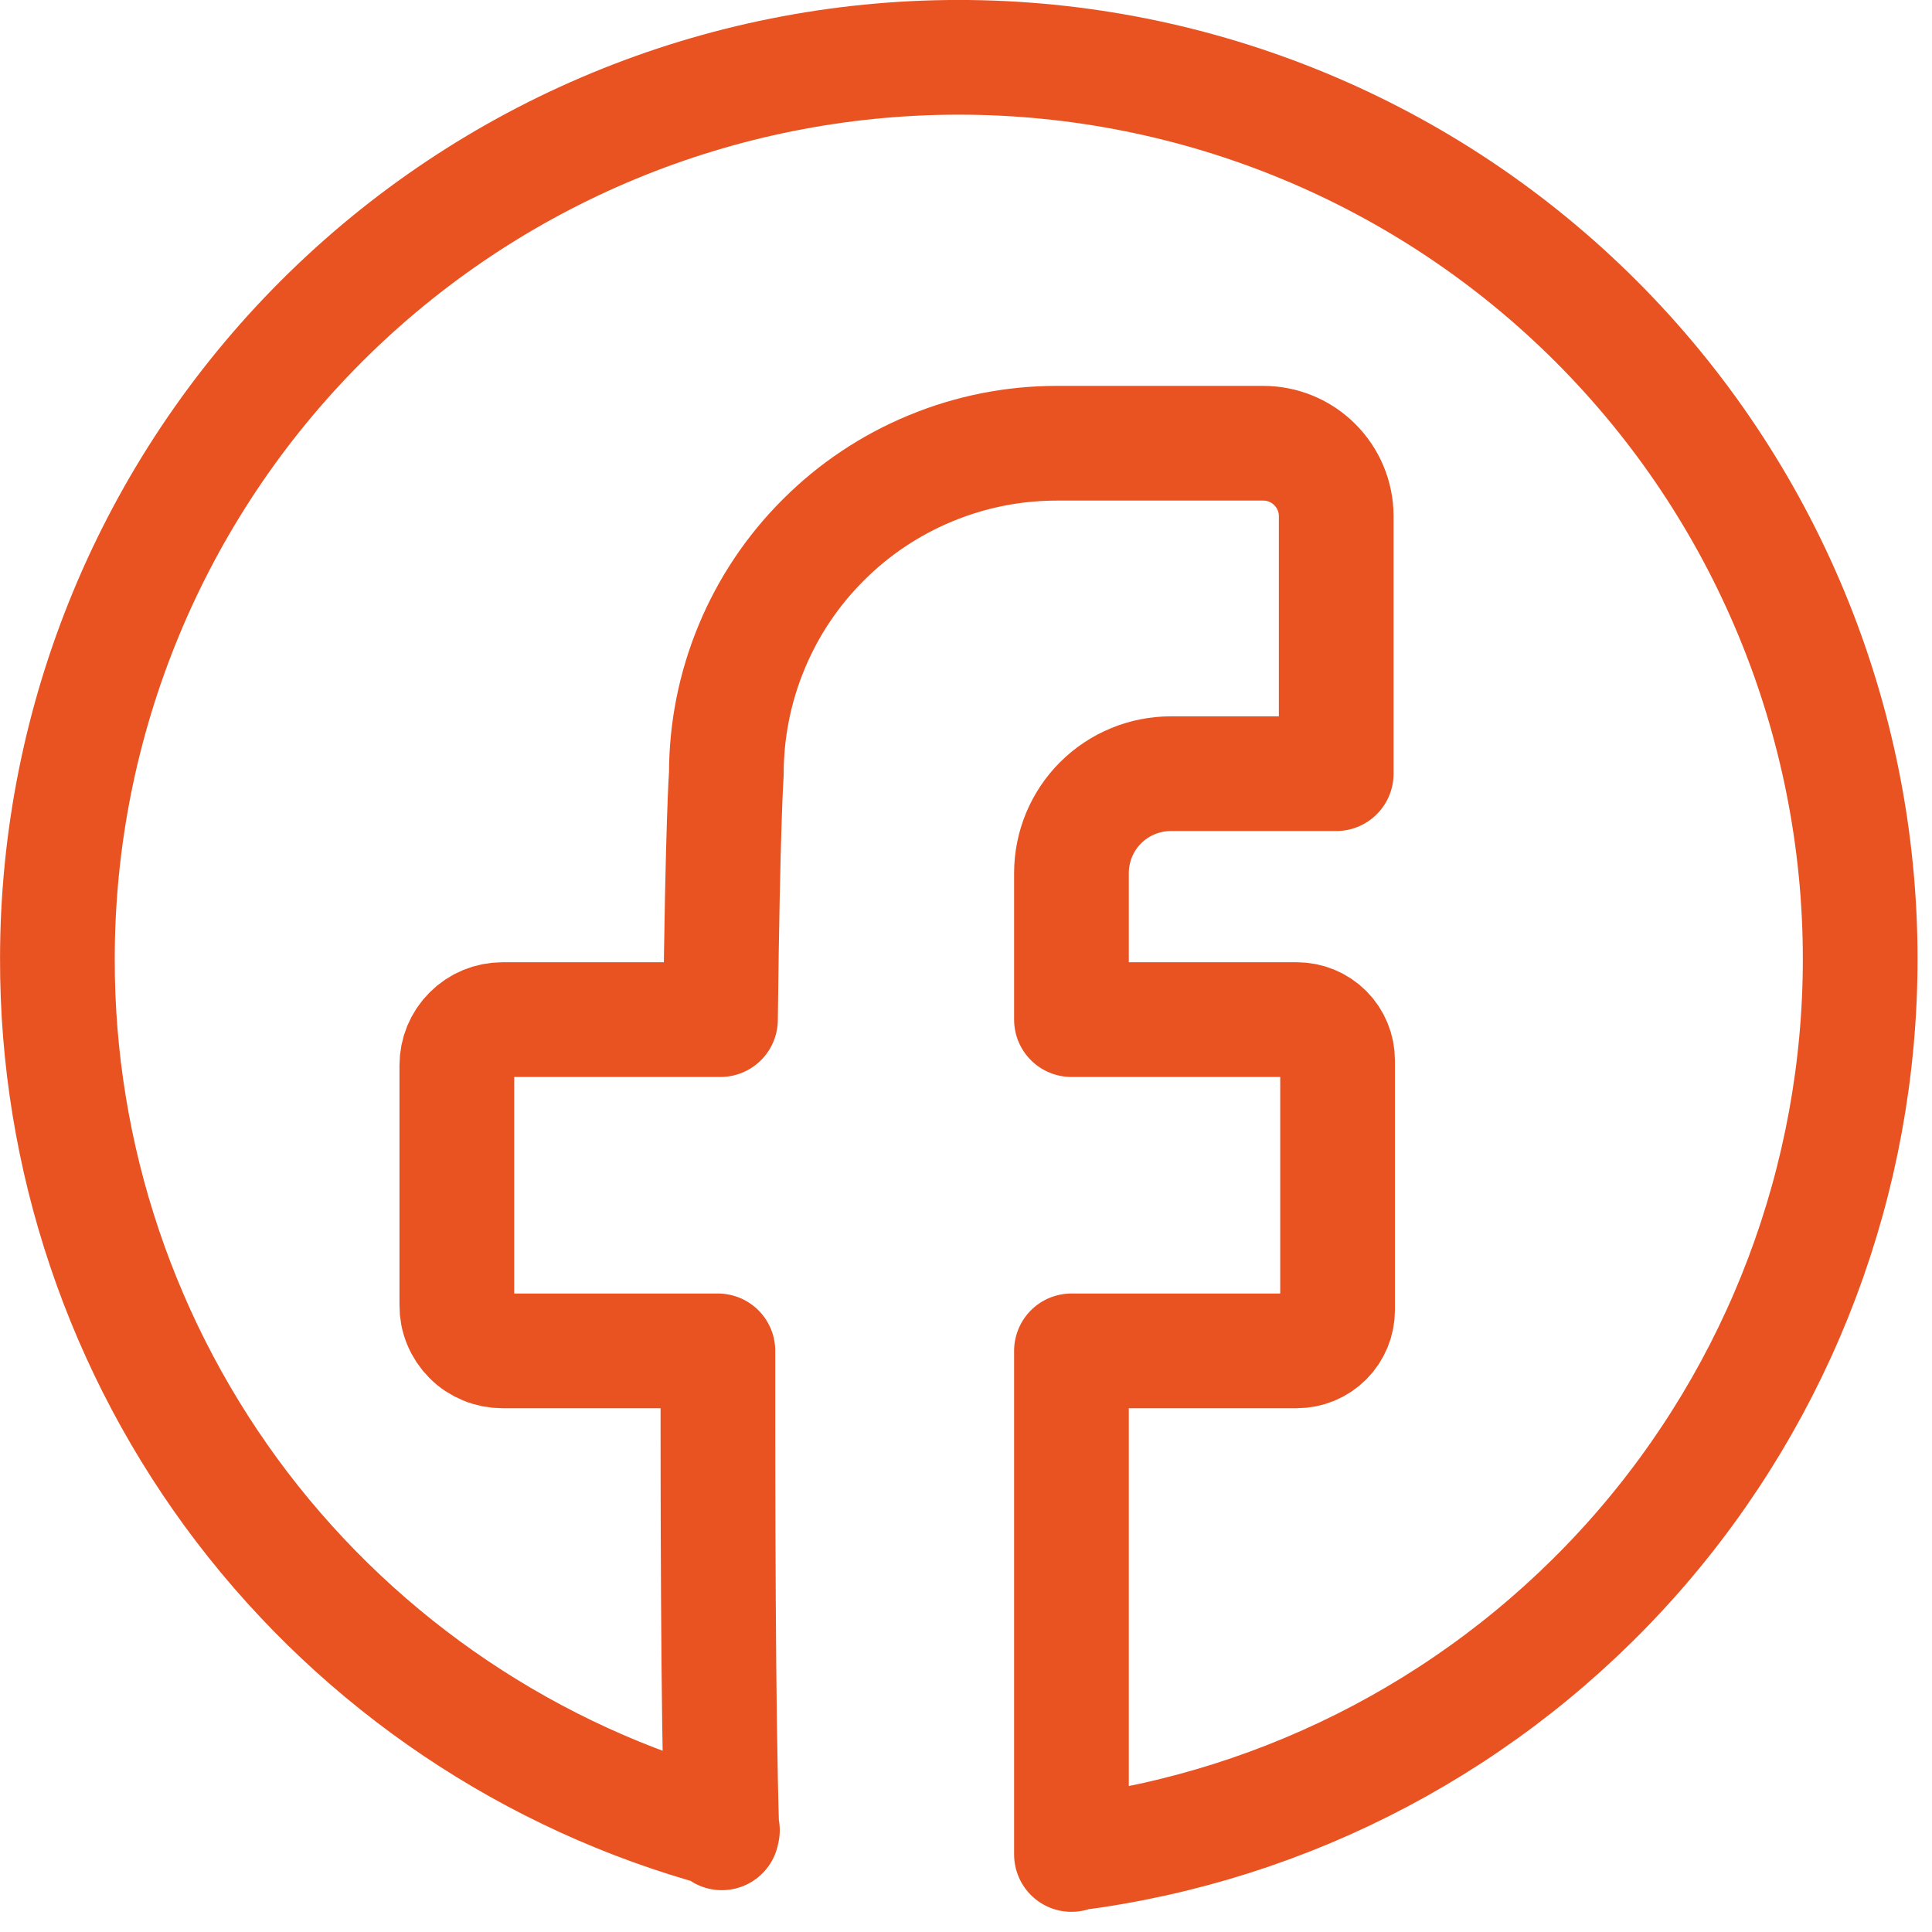
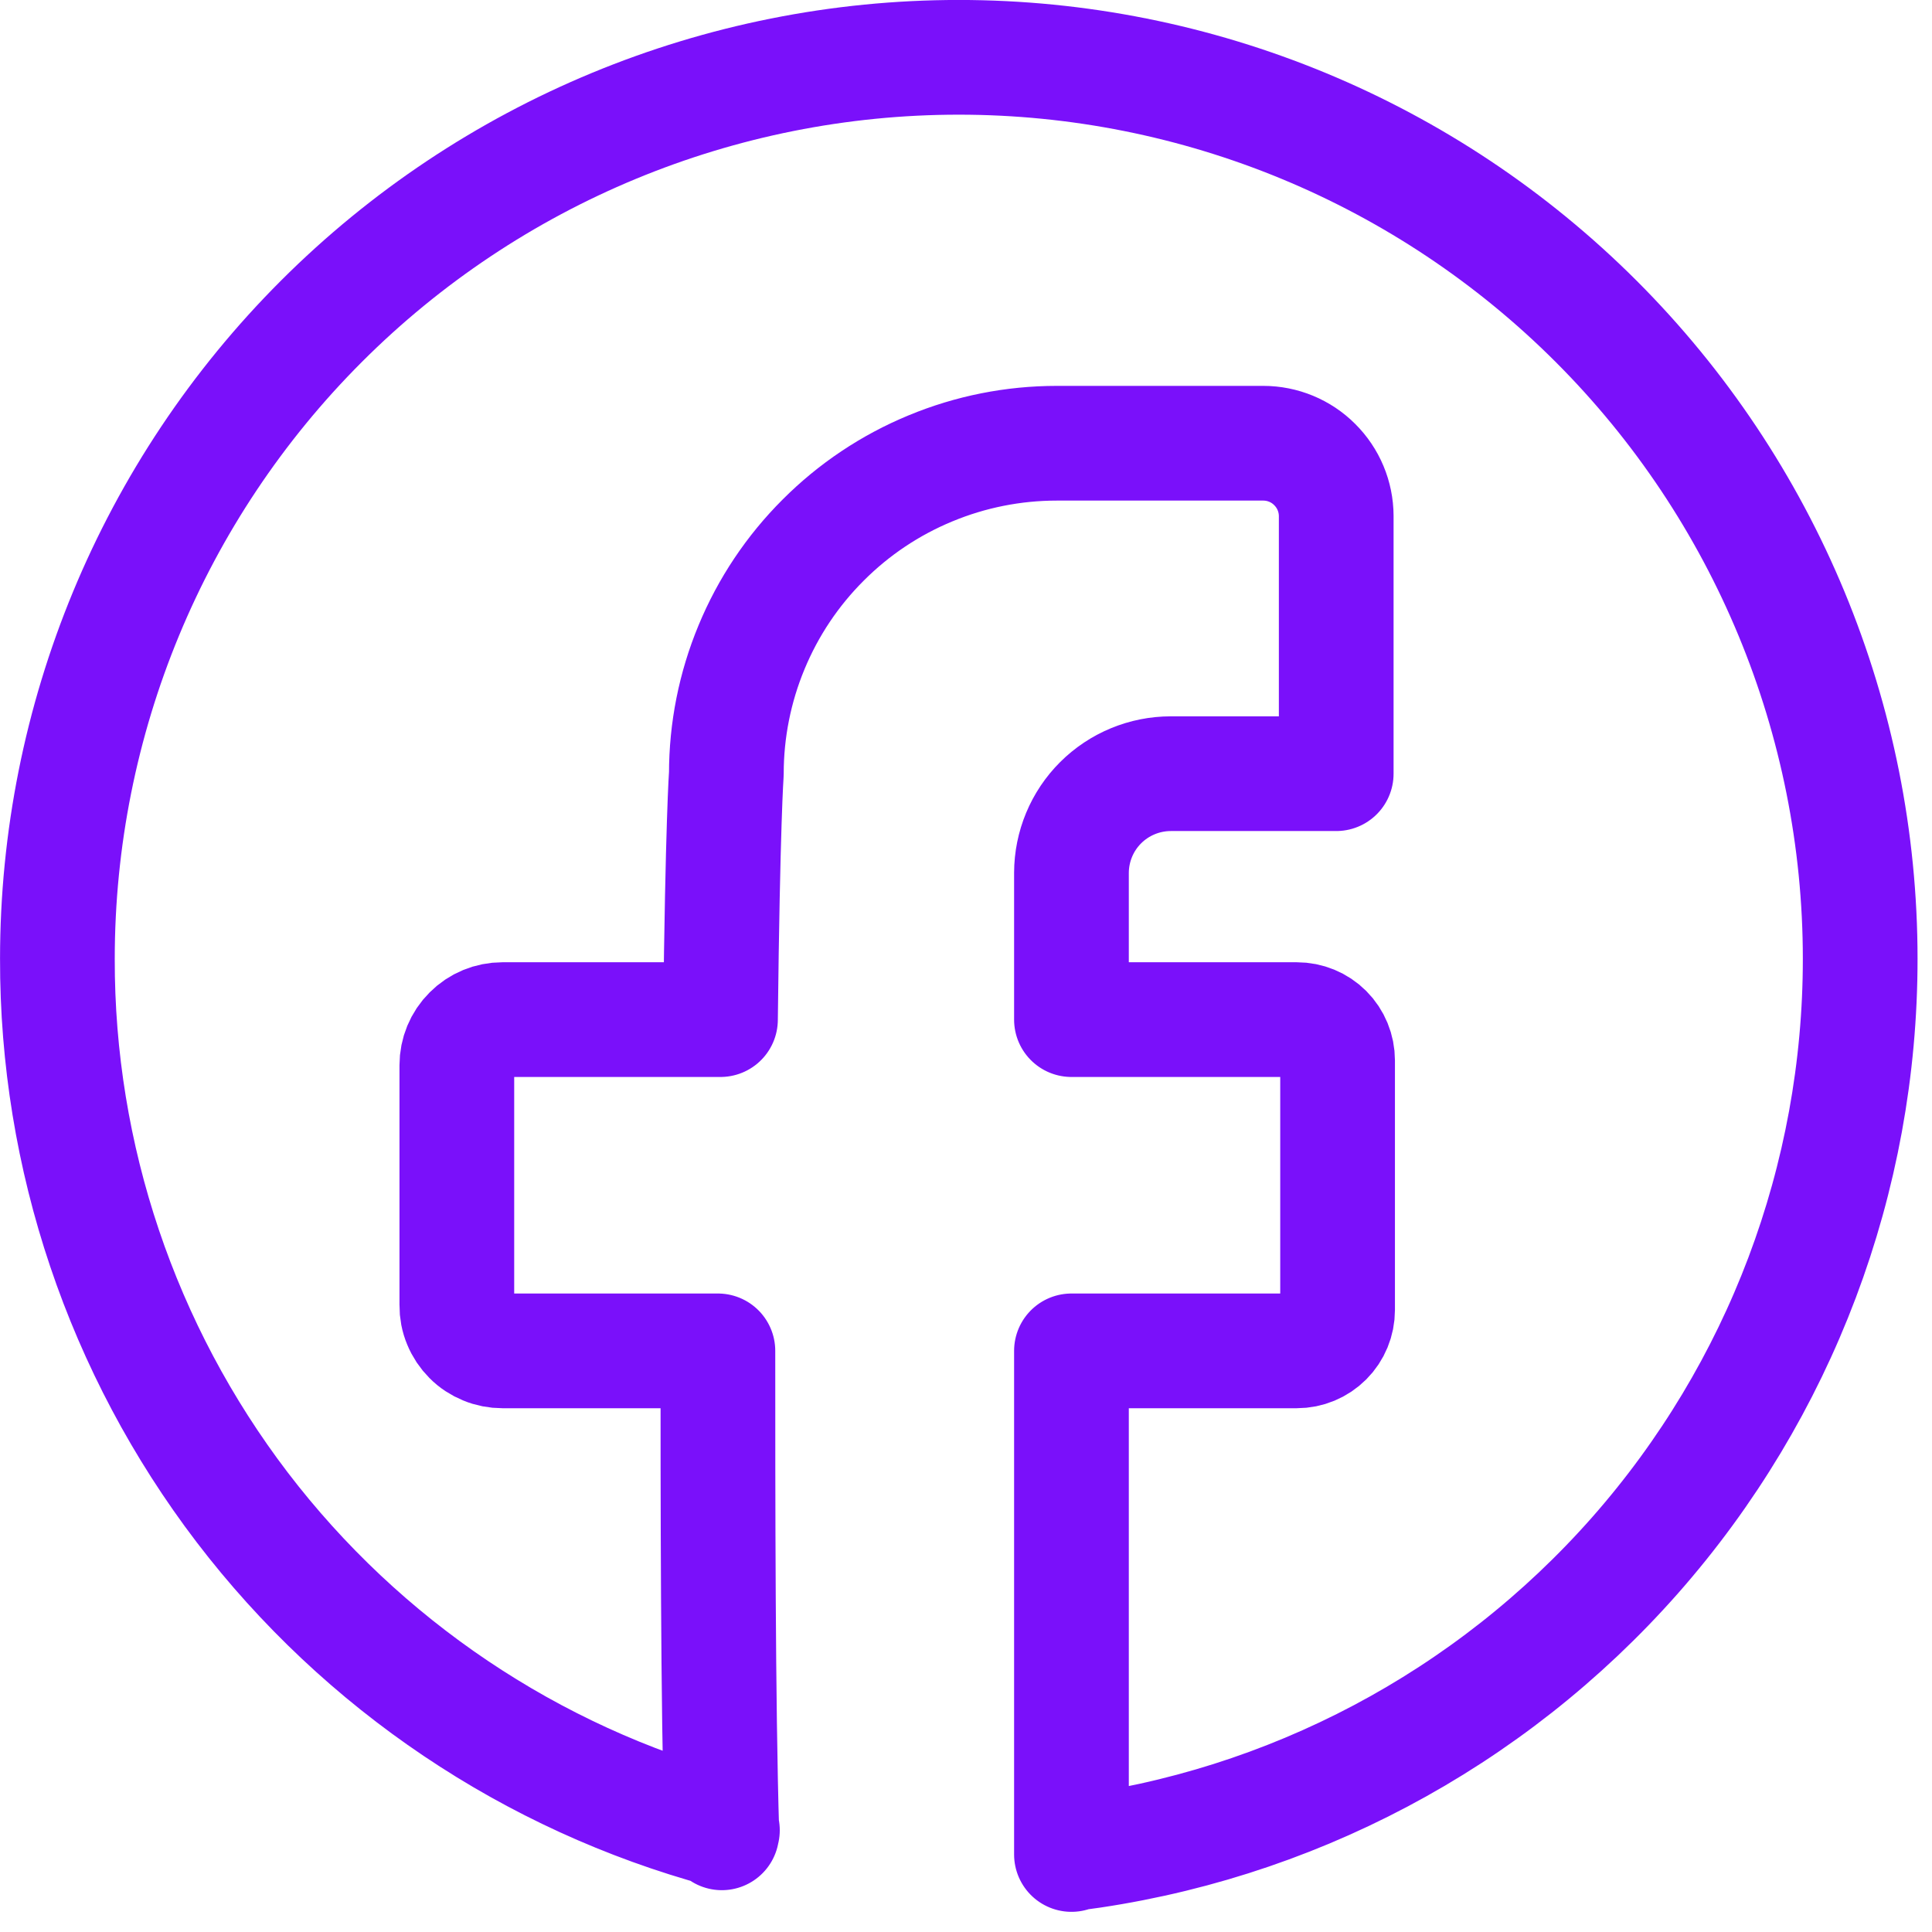
<svg xmlns="http://www.w3.org/2000/svg" width="24" height="24" viewBox="0 0 24 24" fill="none">
-   <path d="M13.31 23.037C13.31 21.515 13.31 18.572 13.31 16.781H16.109C16.244 16.781 16.373 16.727 16.468 16.632C16.563 16.537 16.616 16.408 16.616 16.273V13.173C16.616 13.039 16.563 12.909 16.468 12.814C16.373 12.719 16.244 12.666 16.109 12.666H13.31C13.31 11.455 13.31 11.598 13.31 10.843C13.311 10.516 13.441 10.202 13.673 9.971C13.904 9.741 14.218 9.611 14.545 9.611H16.599V6.409C16.598 6.169 16.502 5.94 16.332 5.771C16.163 5.601 15.932 5.506 15.693 5.506H13.128C12.589 5.506 12.055 5.612 11.557 5.819C11.059 6.025 10.607 6.327 10.226 6.709C9.844 7.09 9.542 7.542 9.336 8.04C9.129 8.538 9.023 9.072 9.023 9.611C9.023 9.611 8.978 10.206 8.95 12.666H6.241C6.091 12.666 5.947 12.725 5.841 12.832C5.734 12.938 5.675 13.082 5.675 13.232V16.214C5.674 16.288 5.688 16.362 5.717 16.431C5.745 16.5 5.787 16.563 5.84 16.616C5.892 16.669 5.955 16.71 6.024 16.738C6.093 16.767 6.167 16.781 6.241 16.781H8.918C8.918 18.583 8.918 21.172 8.967 22.768M8.974 22.736C6.599 22.091 4.502 20.68 3.008 18.724C1.515 16.766 0.708 14.372 0.713 11.91C0.713 8.94 1.892 6.092 3.992 3.992C6.092 1.892 8.94 0.712 11.91 0.712C14.88 0.712 17.728 1.892 19.828 3.992C21.928 6.092 23.108 8.94 23.108 11.91C23.109 14.639 22.115 17.274 20.311 19.321C18.506 21.368 16.017 22.686 13.31 23.027" stroke="#E95322" stroke-width="1.425" stroke-linecap="round" stroke-linejoin="round" />
+   <path d="M13.31 23.037C13.31 21.515 13.31 18.572 13.31 16.781H16.109C16.244 16.781 16.373 16.727 16.468 16.632C16.563 16.537 16.616 16.408 16.616 16.273V13.173C16.616 13.039 16.563 12.909 16.468 12.814C16.373 12.719 16.244 12.666 16.109 12.666H13.31C13.31 11.455 13.31 11.598 13.31 10.843C13.311 10.516 13.441 10.202 13.673 9.971C13.904 9.741 14.218 9.611 14.545 9.611H16.599V6.409C16.598 6.169 16.502 5.94 16.332 5.771C16.163 5.601 15.932 5.506 15.693 5.506H13.128C12.589 5.506 12.055 5.612 11.557 5.819C11.059 6.025 10.607 6.327 10.226 6.709C9.844 7.09 9.542 7.542 9.336 8.04C9.129 8.538 9.023 9.072 9.023 9.611C9.023 9.611 8.978 10.206 8.95 12.666H6.241C6.091 12.666 5.947 12.725 5.841 12.832C5.734 12.938 5.675 13.082 5.675 13.232V16.214C5.674 16.288 5.688 16.362 5.717 16.431C5.745 16.5 5.787 16.563 5.84 16.616C5.892 16.669 5.955 16.71 6.024 16.738C6.093 16.767 6.167 16.781 6.241 16.781H8.918C8.918 18.583 8.918 21.172 8.967 22.768M8.974 22.736C6.599 22.091 4.502 20.68 3.008 18.724C1.515 16.766 0.708 14.372 0.713 11.91C0.713 8.94 1.892 6.092 3.992 3.992C6.092 1.892 8.94 0.712 11.91 0.712C14.88 0.712 17.728 1.892 19.828 3.992C21.928 6.092 23.108 8.94 23.108 11.91C23.109 14.639 22.115 17.274 20.311 19.321C18.506 21.368 16.017 22.686 13.31 23.027" stroke="#7A10FA" stroke-width="1.425" stroke-linecap="round" stroke-linejoin="round" />
</svg>
